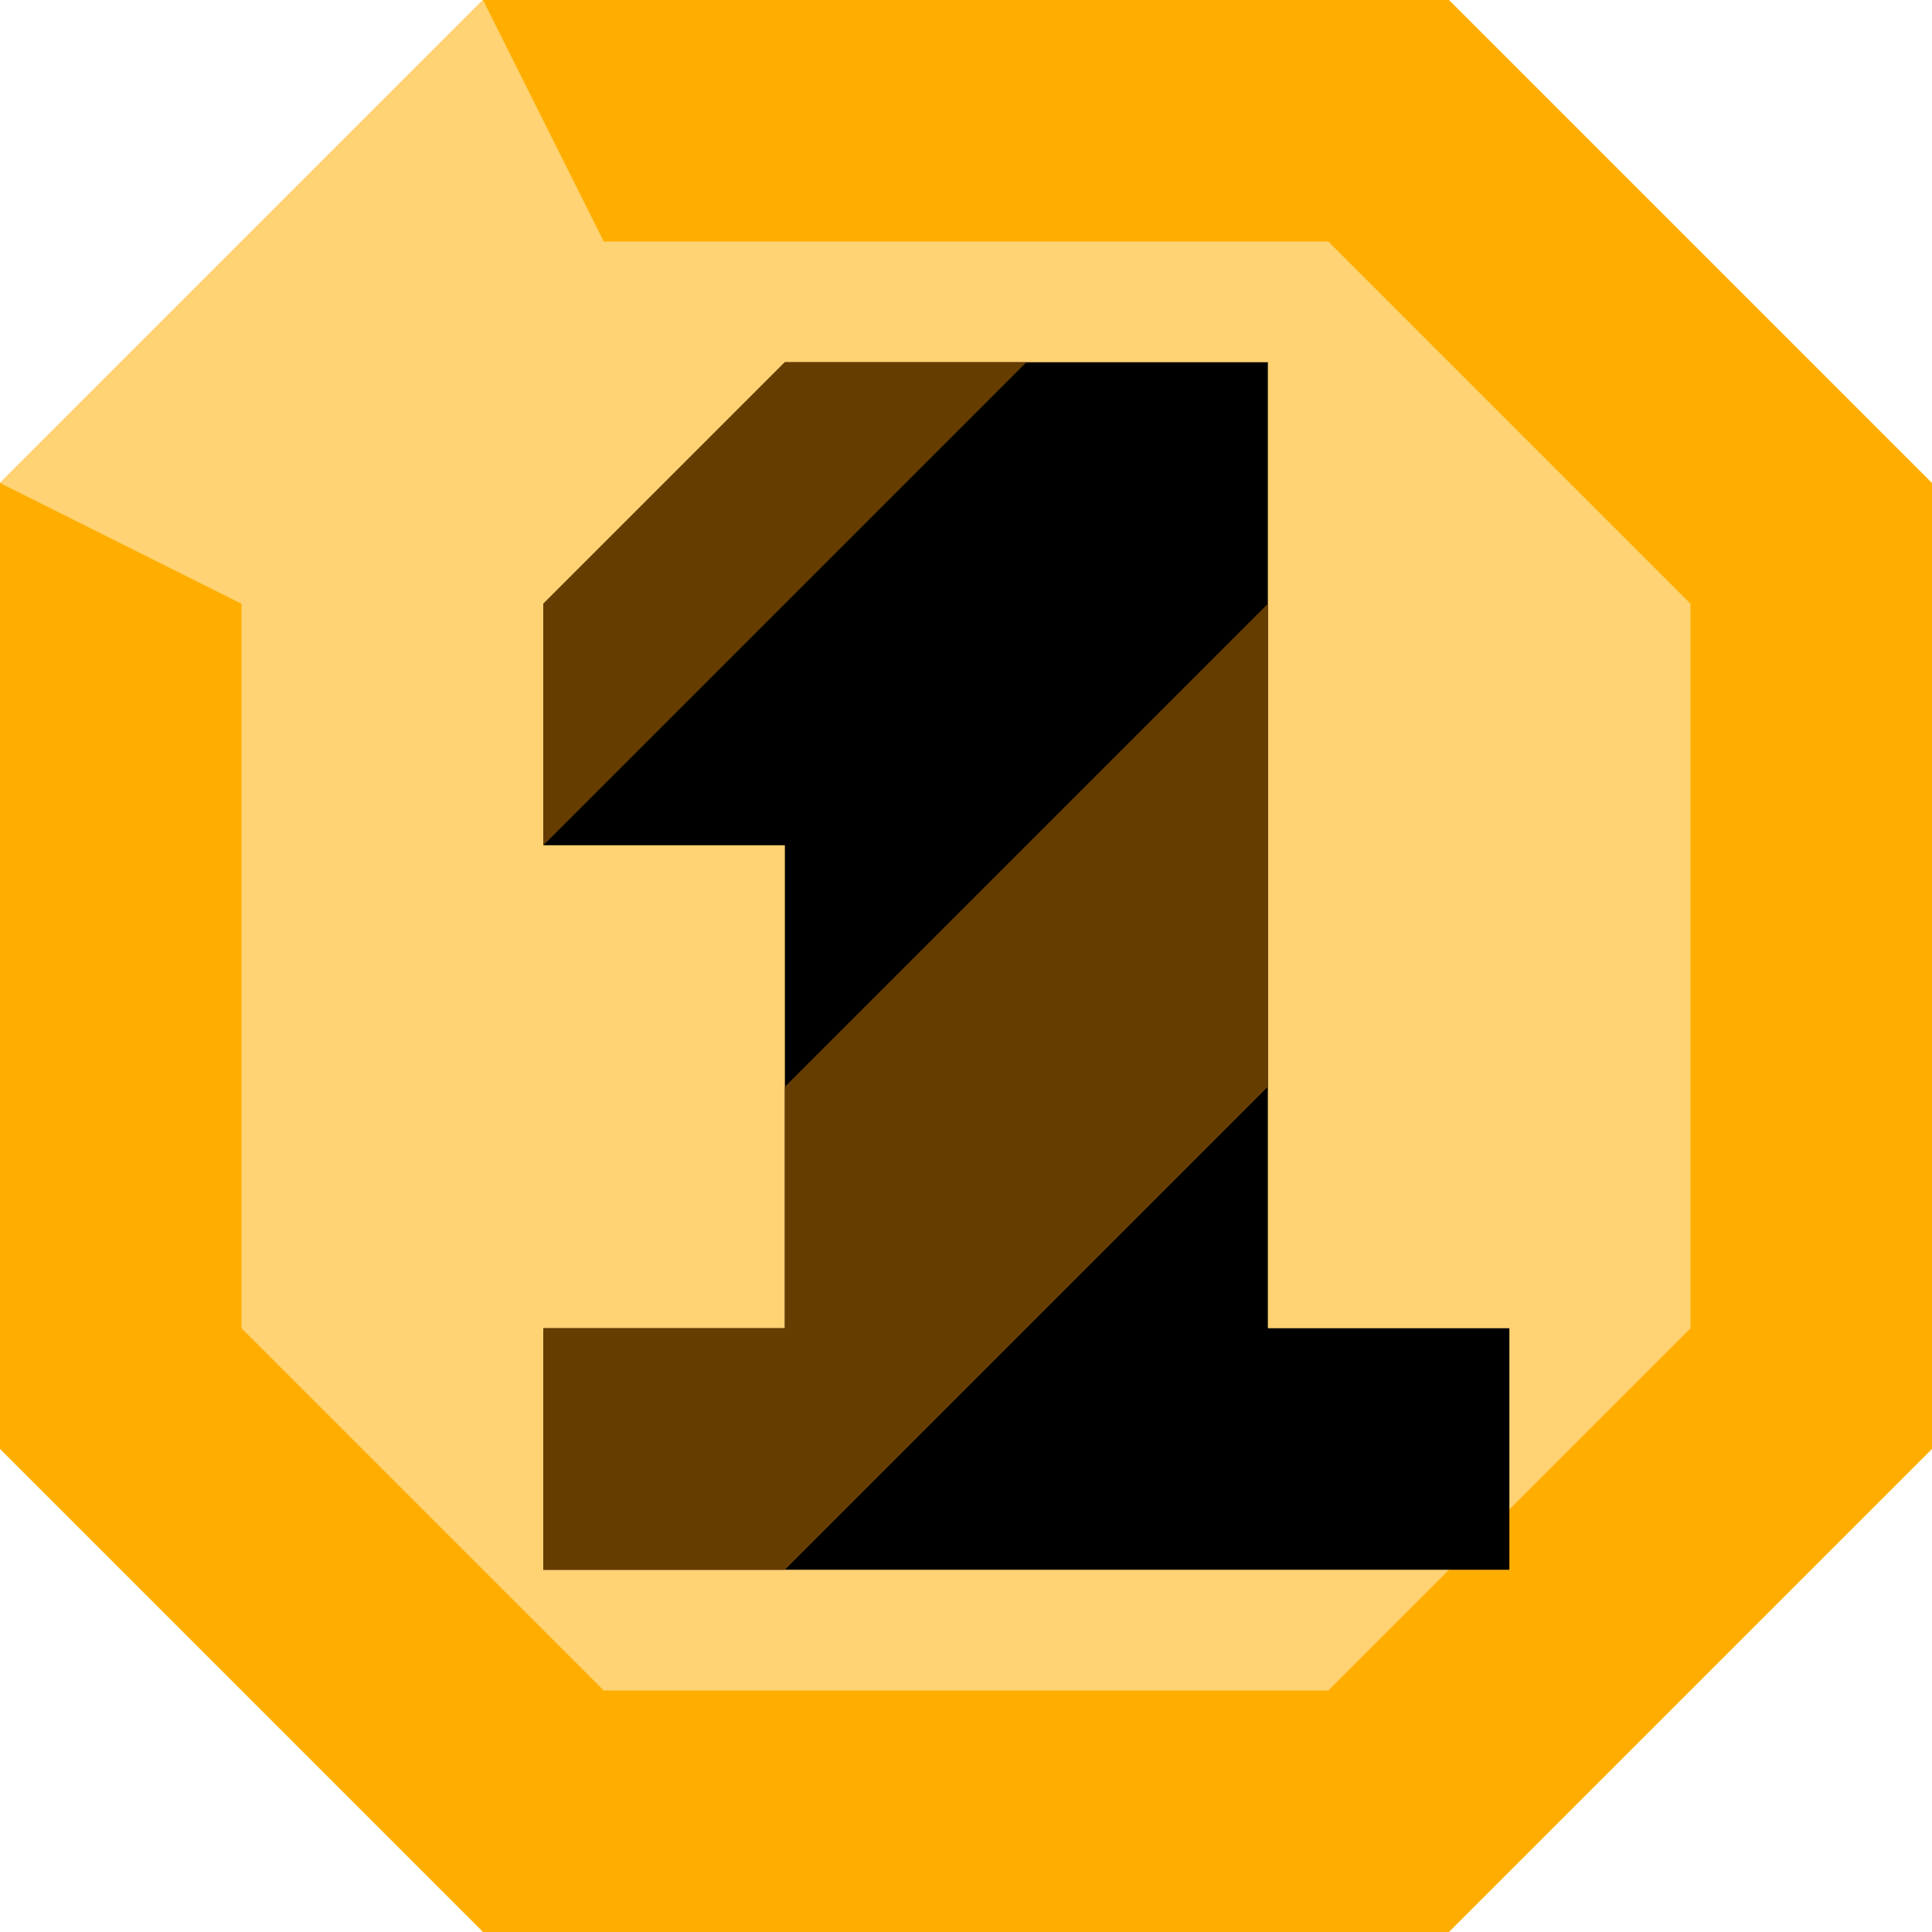
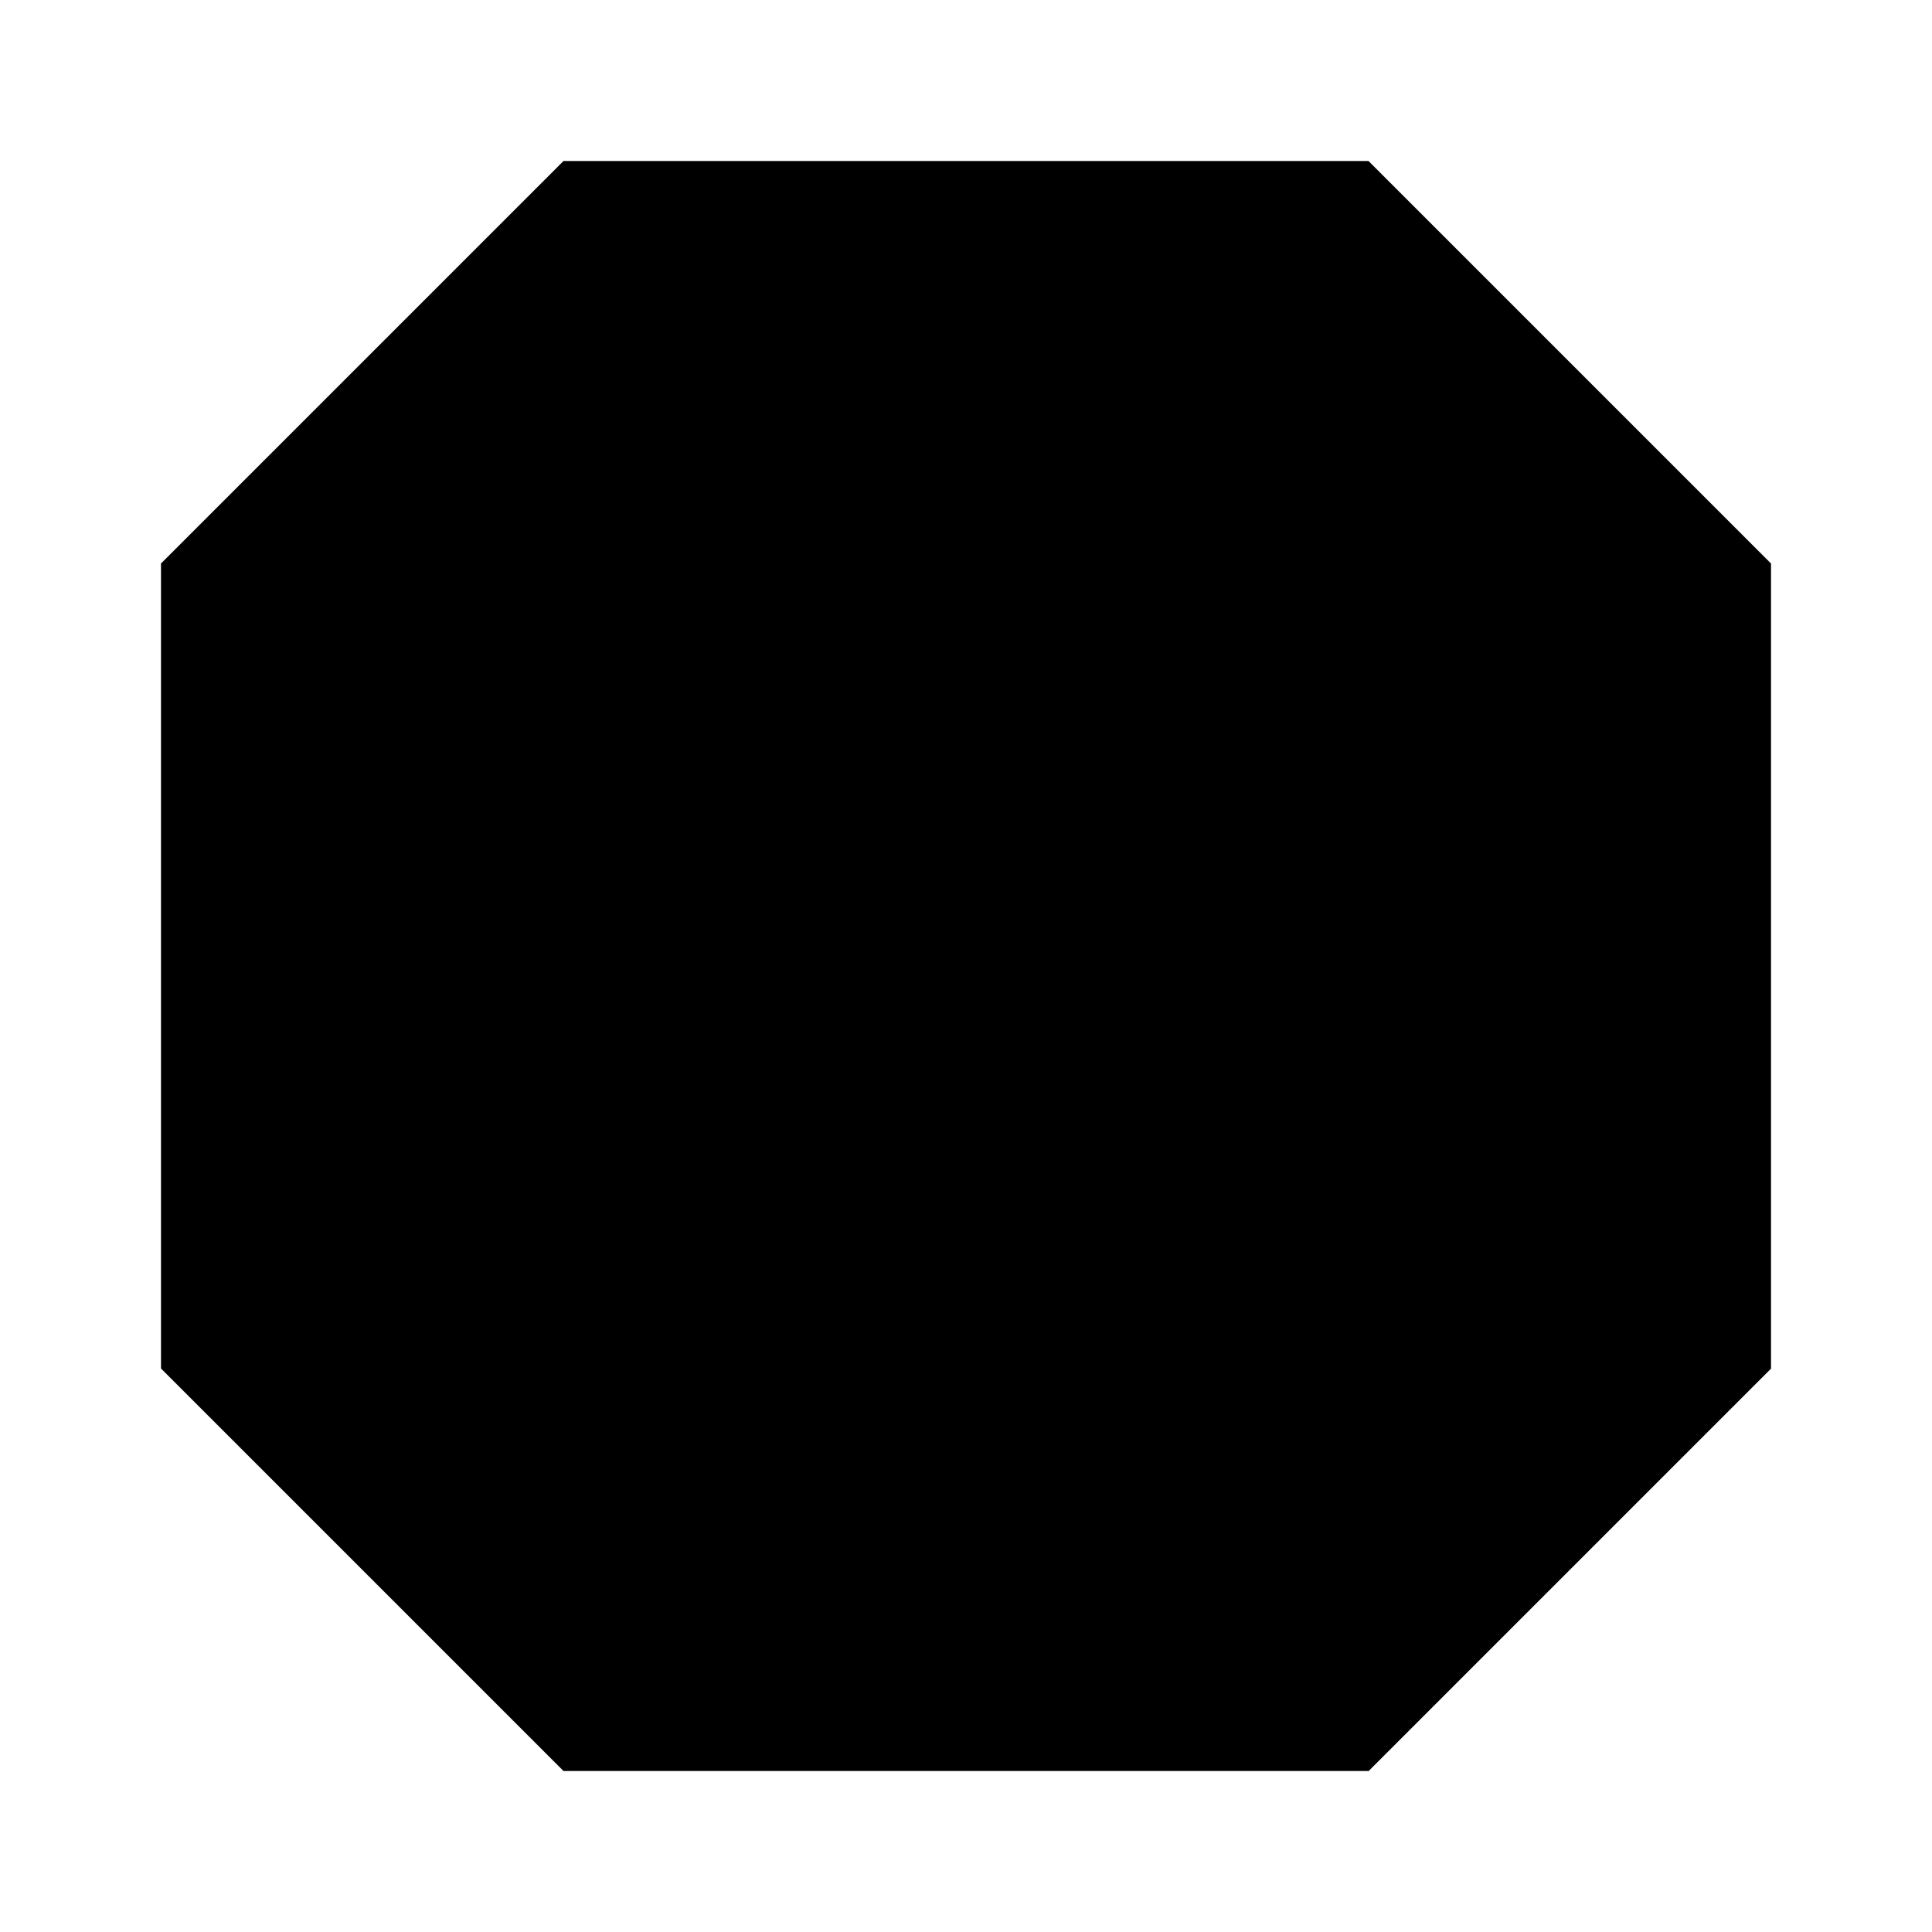
- <svg xmlns="http://www.w3.org/2000/svg" width="16" height="16" viewBox="0 0 16 16" version="1.1">
-   <g id="surface1">
-     <path style="stroke:none;fill-rule:nonzero;fill:rgb(100%,68.235%,0%);fill-opacity:1;" d="M 0 12 L 4 16 L 12 16 L 16 12 L 16 4 L 12 0 L 4 0 L 0 4 Z M 0 12 " />
-     <path style="stroke:none;fill-rule:nonzero;fill:rgb(100%,82.353%,45.098%);fill-opacity:1;" d="M 11 2 L 5 2 L 4 0 L 0 4 L 2 5 L 2 11 L 5 14 L 11 14 L 14 11 L 14 5 Z M 11 2 " />
-     <path style="stroke:none;fill-rule:nonzero;fill:rgb(0%,0%,0%);fill-opacity:1;" d="M 10.5 11 L 10.5 3 L 6.5 3 L 4.5 5 L 4.5 7 L 6.5 7 L 6.5 11 L 4.5 11 L 4.5 13 L 12.5 13 L 12.5 11 Z M 10.5 11 " />
-     <path style="stroke:none;fill-rule:nonzero;fill:rgb(40%,23.922%,0%);fill-opacity:1;" d="M 6.5 9 L 6.5 11 L 4.5 11 L 4.5 13 L 6.5 13 L 10.5 9 L 10.5 5 Z M 6.5 9 " />
-     <path style="stroke:none;fill-rule:nonzero;fill:rgb(40%,23.922%,0%);fill-opacity:1;" d="M 4.5 7 L 8.5 3 L 6.5 3 L 4.5 5 Z M 4.5 7 " />
-   </g>
+ <svg xmlns="http://www.w3.org/2000/svg" data-v-8bcf93d3="" viewBox="0 0 24 24" width="16" height="16">
+   <polygon data-v-8bcf93d3="" class="cls-2" points="2 17 7 22 17 22 22 17 22 7 17 2 7 2 2 7 2 17" />
+   <polygon data-v-8bcf93d3="" class="cls-4" points="10 6 8 8 8 9 10 9.03 10 18 14 18 14 6 10 6" />
+   <polygon data-v-8bcf93d3="" class="cls-1" points="7 4 4 7 4 9 9 4 7 4" />
+   <polygon data-v-8bcf93d3="" class="cls-3" points="22 17 20 16 16 20 17 22 22 17" />
</svg>
